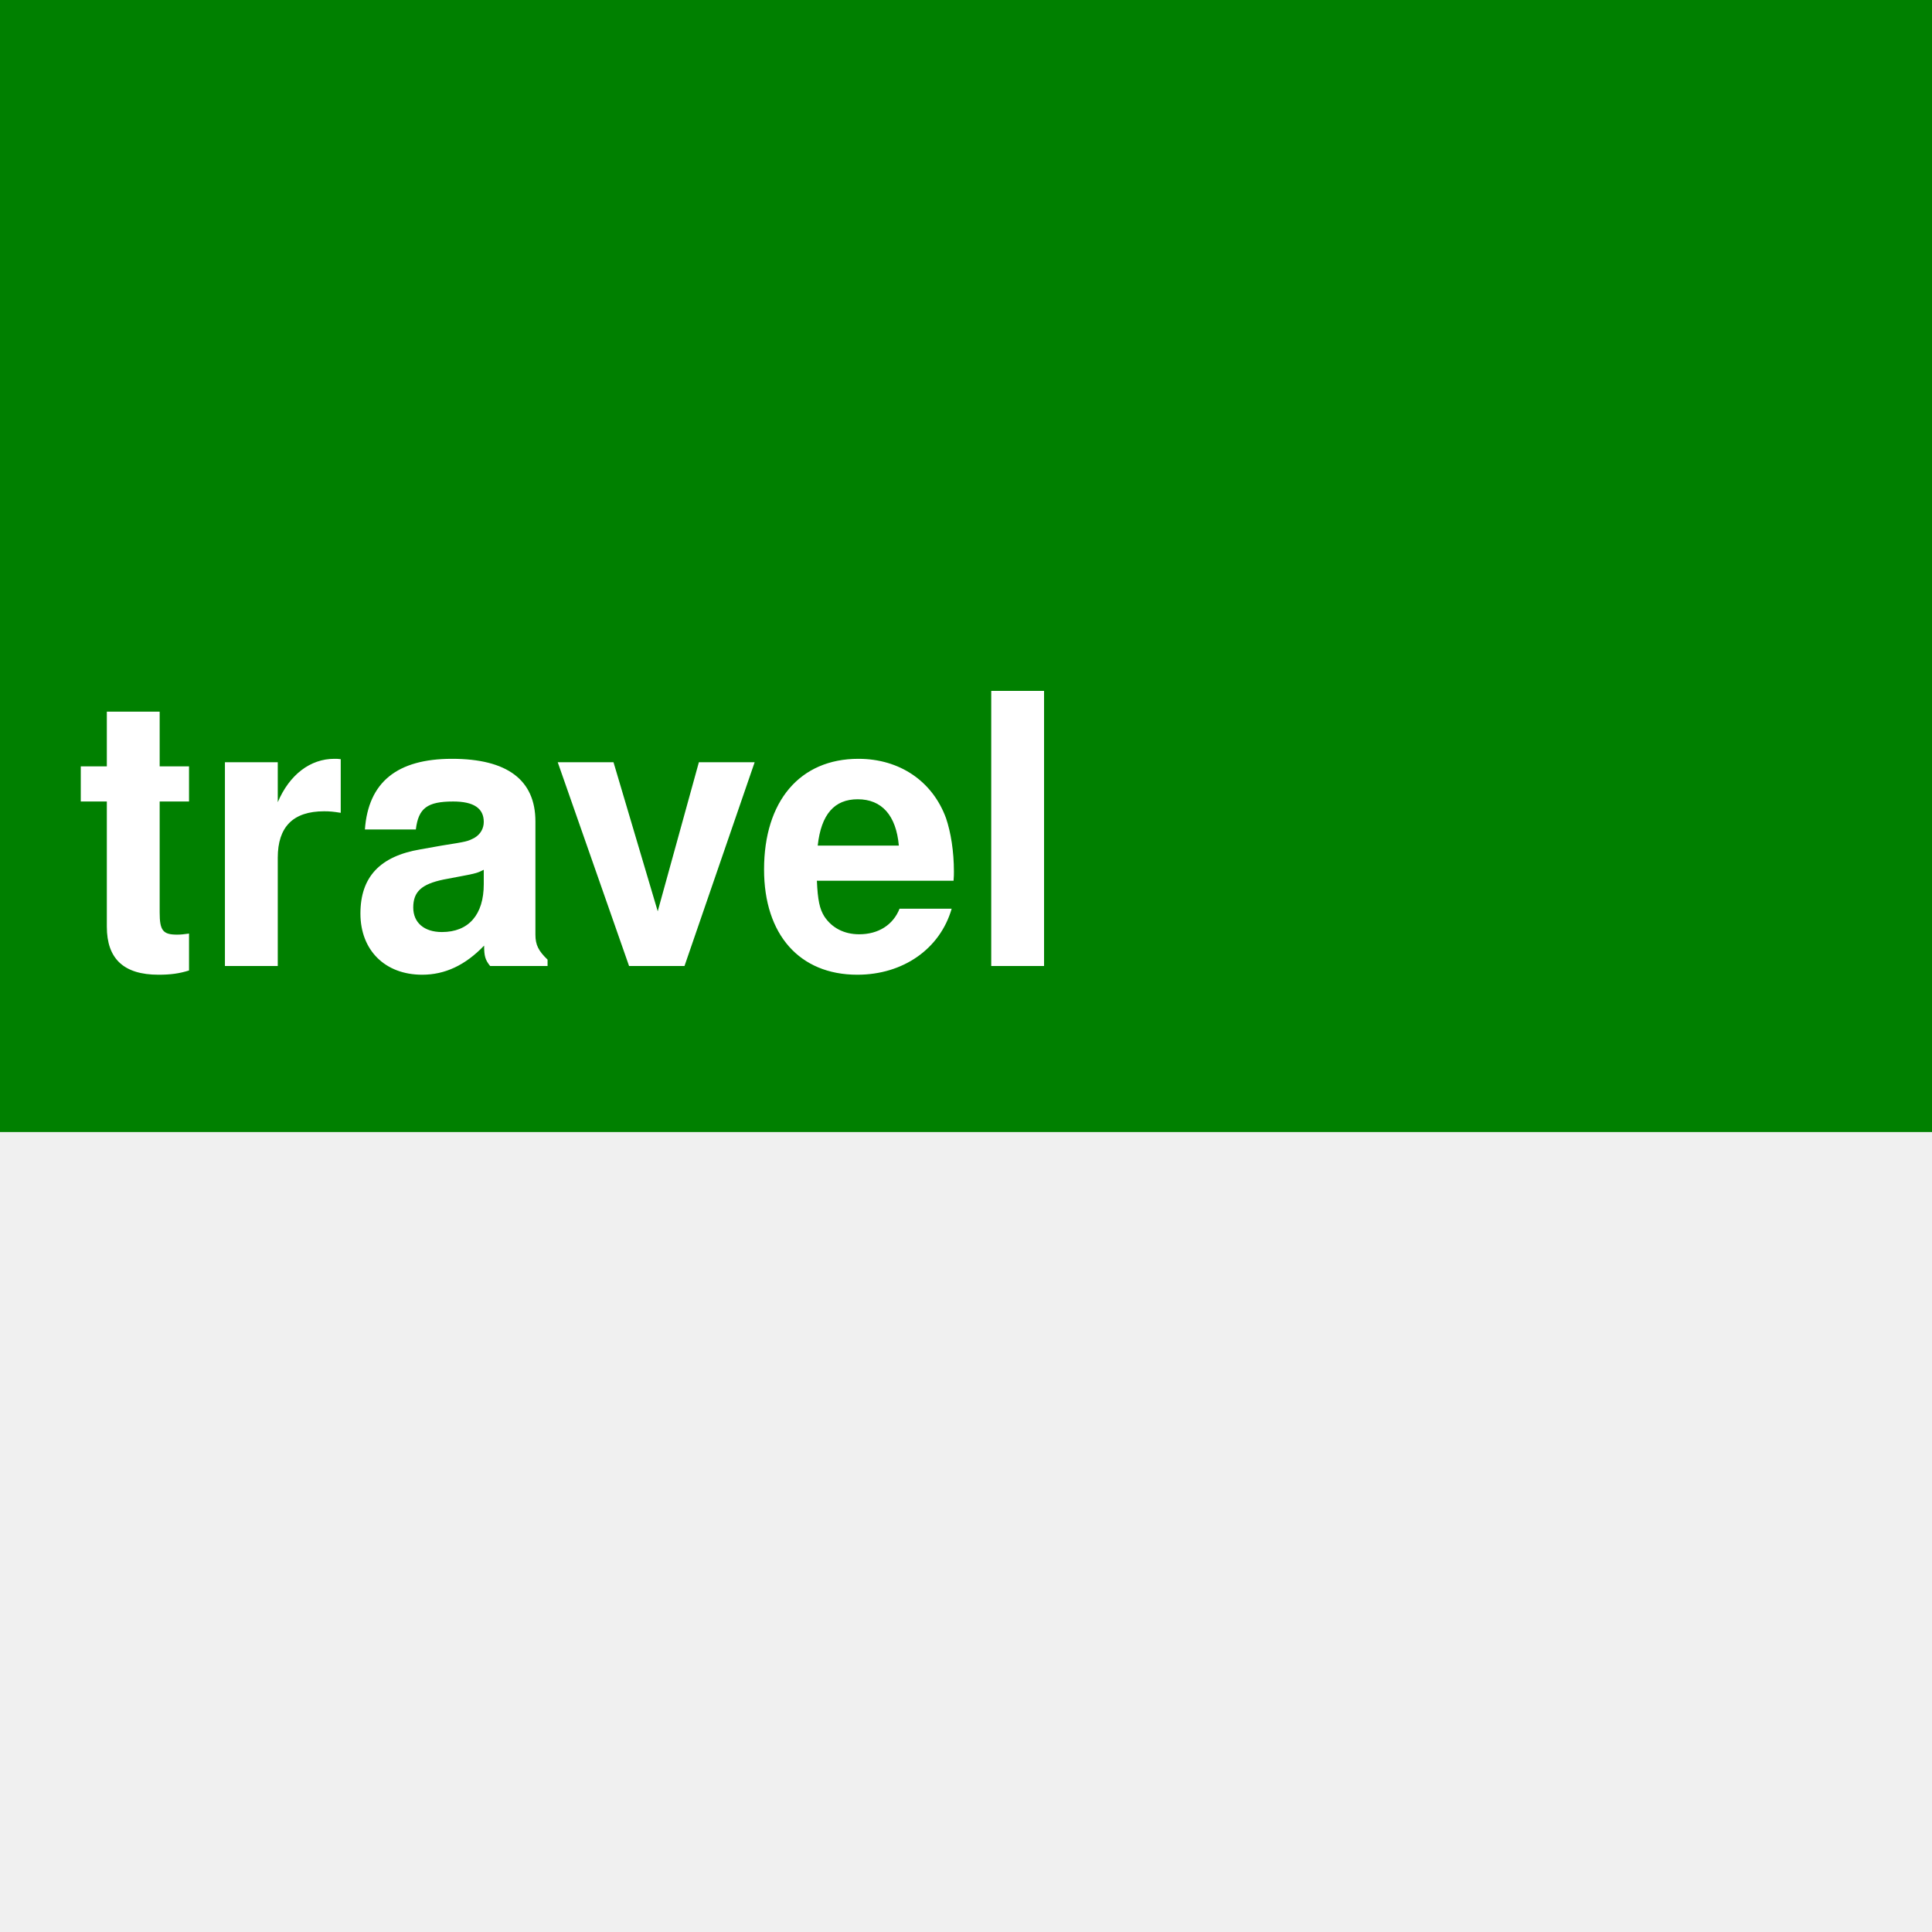
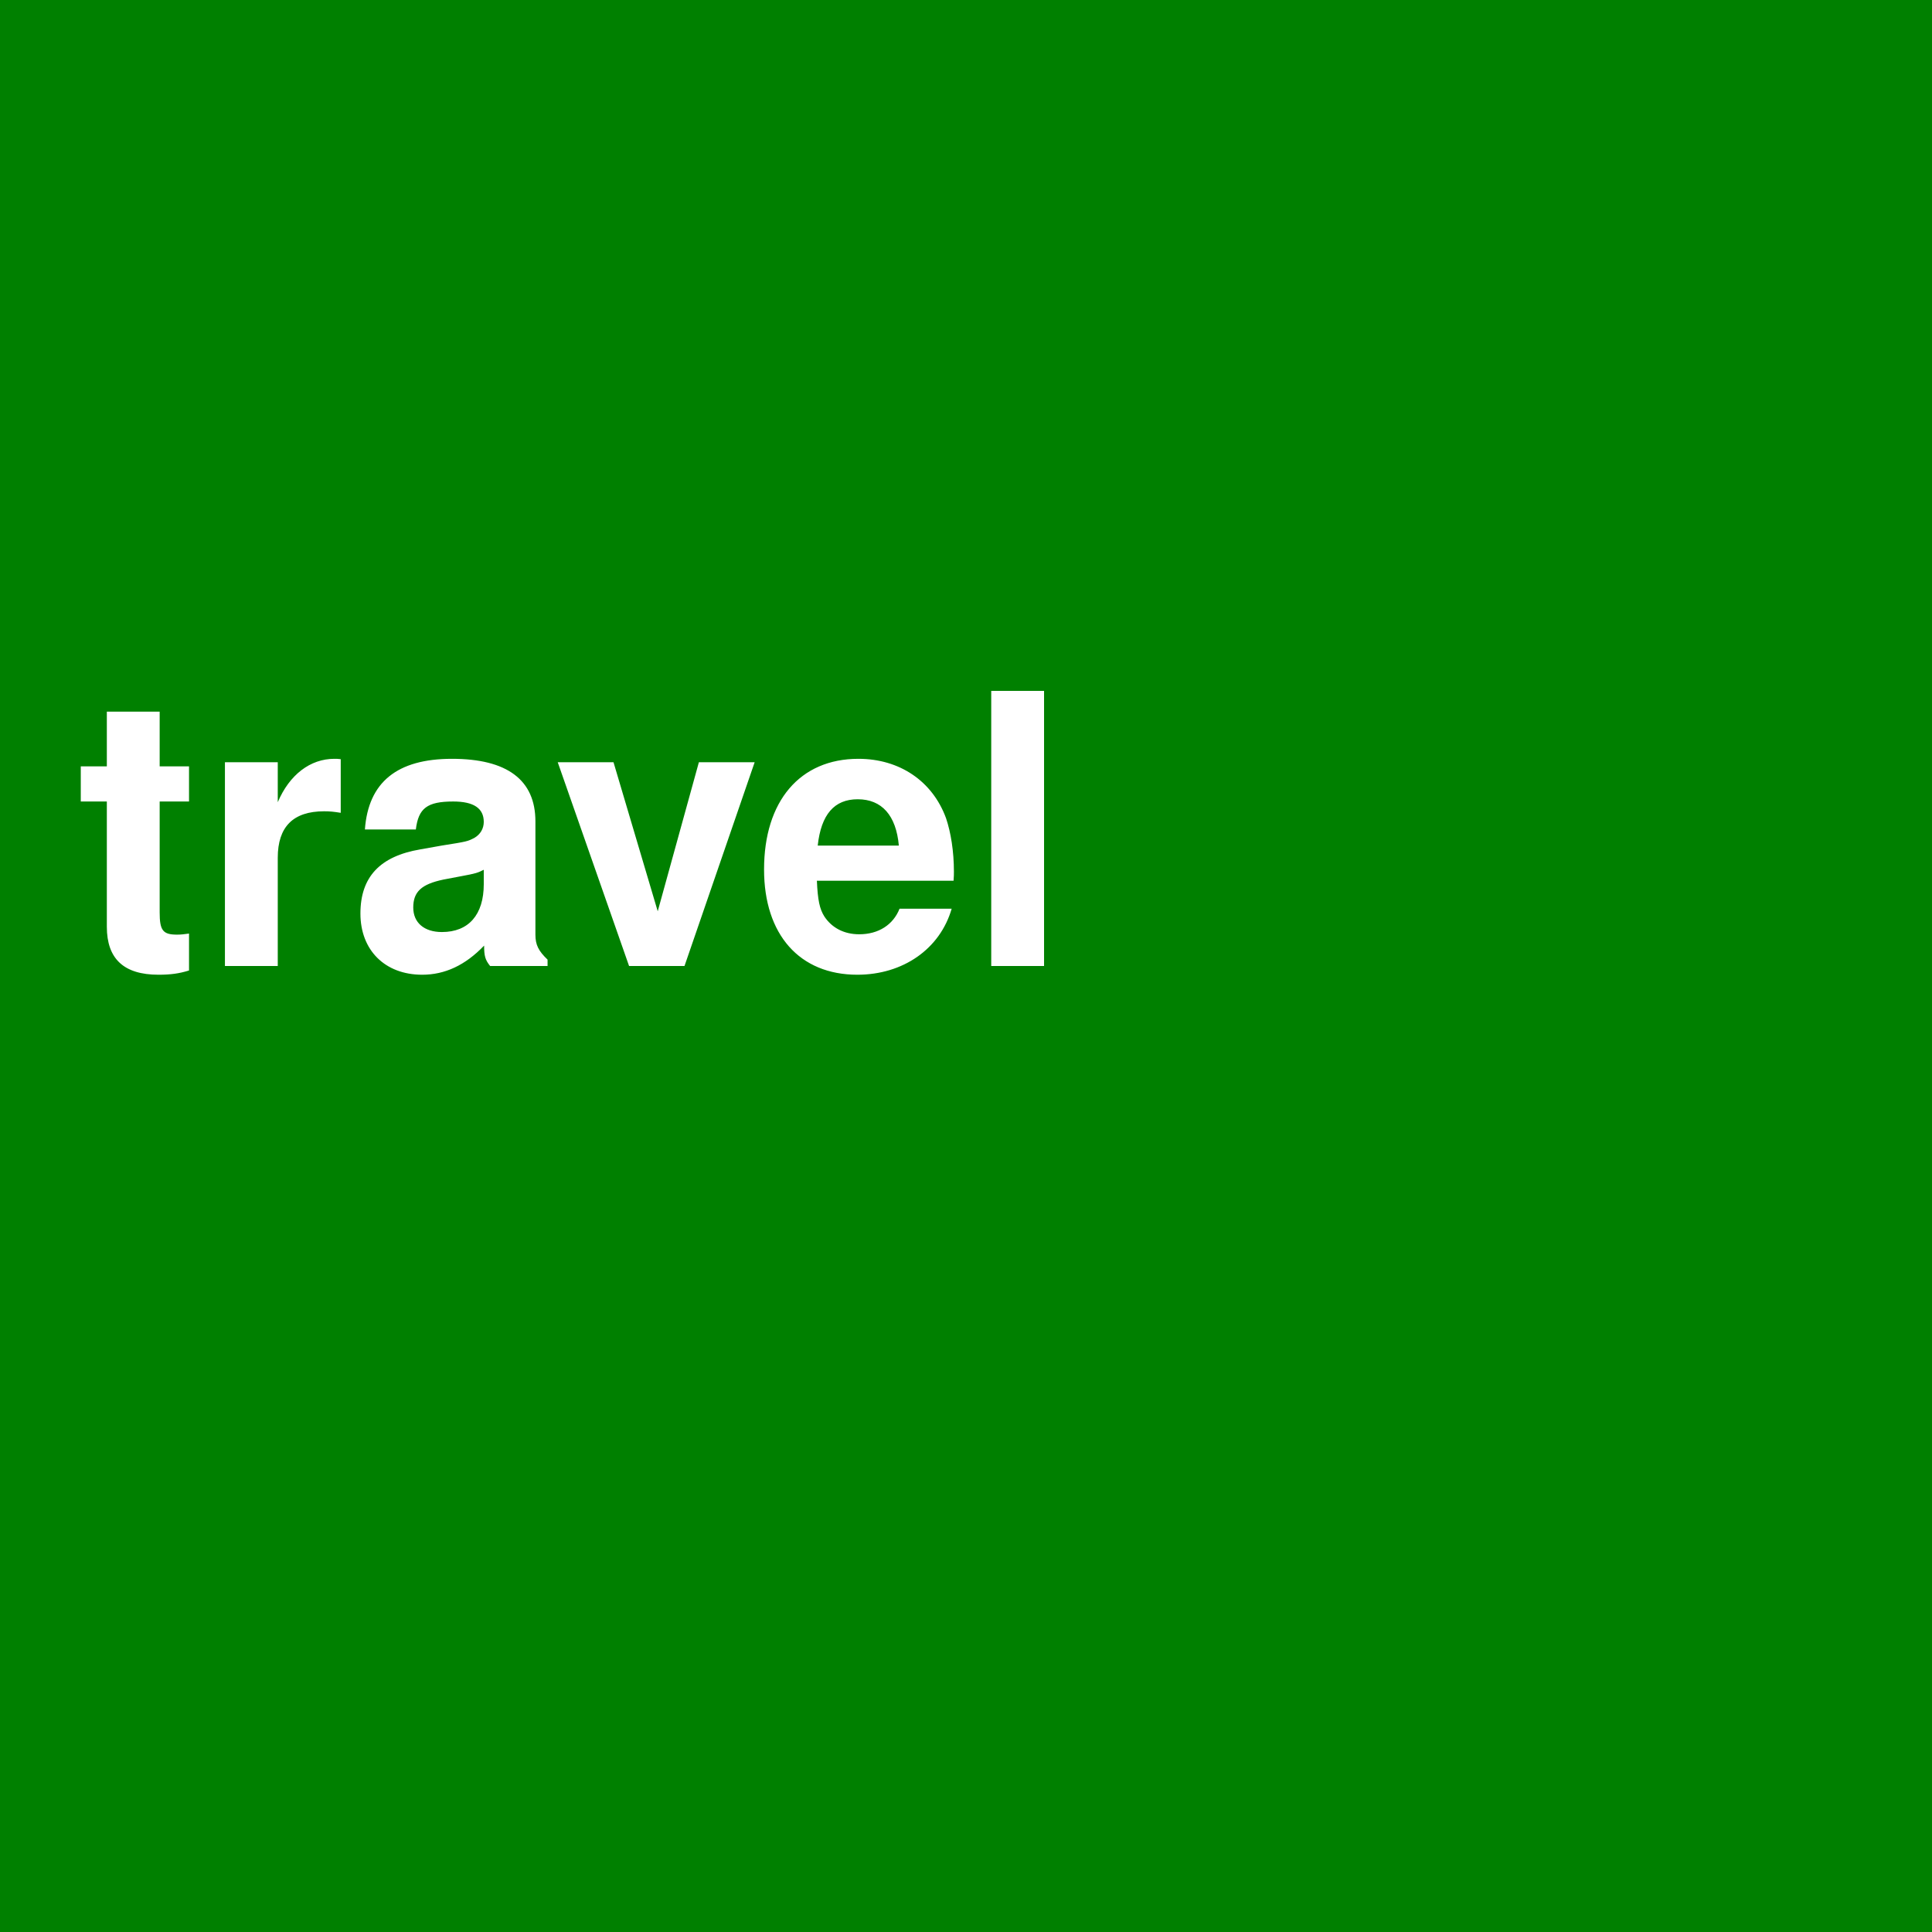
<svg xmlns="http://www.w3.org/2000/svg" xmlns:xlink="http://www.w3.org/1999/xlink" viewBox="0 0 256 256">
  <a xlink:href="/">
-     <rect width="300" height="150" fill="green" />
+     <rect width="256" height="256" fill="green" />
    <text fill="#ffffff" font-size="50" font-weight="bold" font-family="Helvetica">
      <tspan x="10" y="128">travel</tspan>
    </text>
  </a>
</svg>
